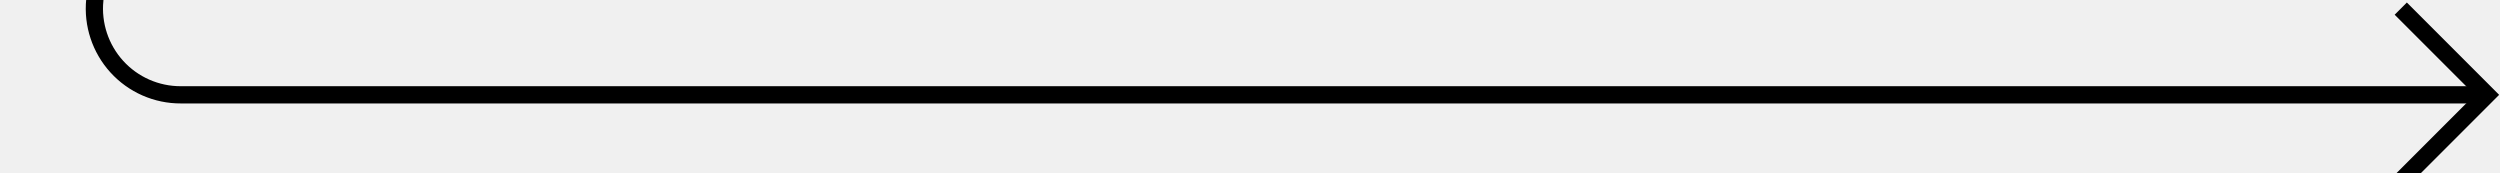
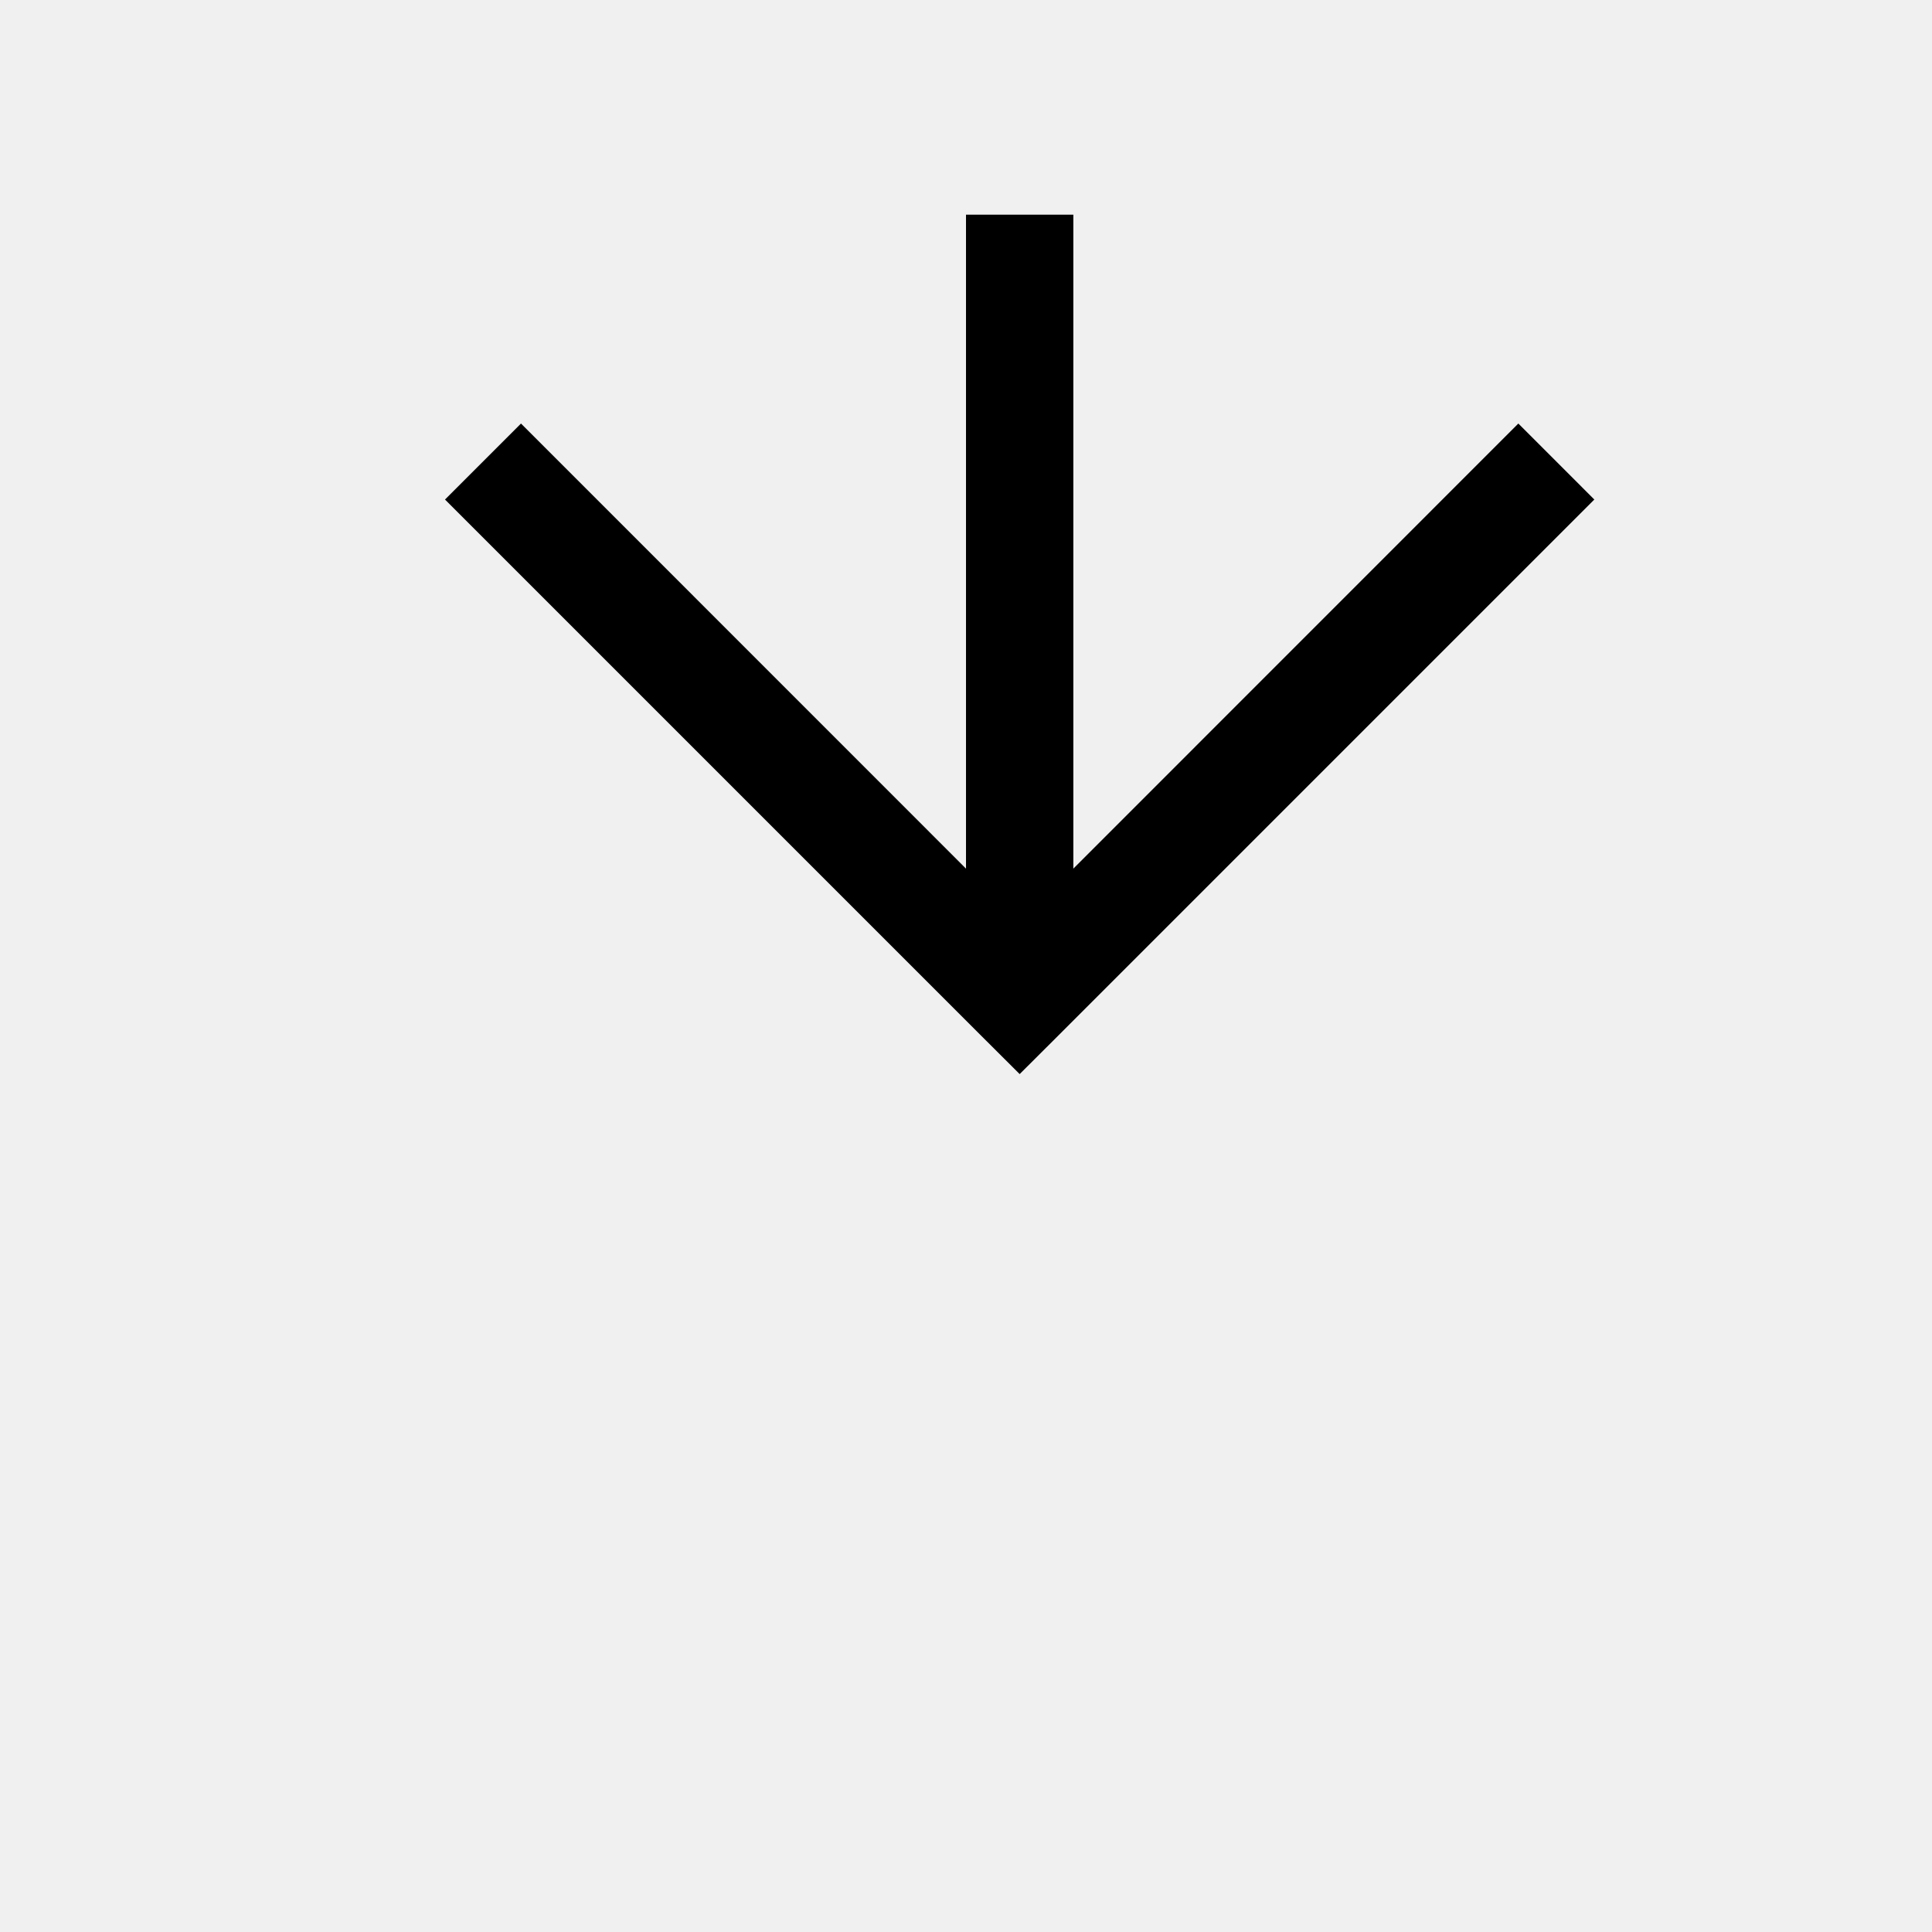
- <svg xmlns="http://www.w3.org/2000/svg" version="1.1" width="145px" height="10px" preserveAspectRatio="xMinYMid meet" viewBox="132 323 145 8">
-   <path d="M 137.5 292  L 137.5 322  A 5 5 0 0 0 142.5 327.5 L 276 327.5  " stroke-width="1" stroke-dasharray="0" stroke="rgba(0, 0, 0, 1)" fill="none" class="stroke" />
-   <path d="M 270.946 322.854  L 275.593 327.5  L 270.946 332.146  L 271.654 332.854  L 276.654 327.854  L 277.007 327.5  L 276.654 327.146  L 271.654 322.146  L 270.946 322.854  Z " fill-rule="nonzero" fill="rgba(0, 0, 0, 1)" stroke="none" class="fill" />
+ <svg xmlns="http://www.w3.org/2000/svg" version="1.1" width="18px" height="18px" preserveAspectRatio="xMinYMid meet" viewBox="340 193 18 16">
+   <defs>
+     <mask fill="white" id="Clip76">
+       <path d="M 332.5 169  L 365.5 169  L 365.5 194  L 332.5 194  Z M 332.5 162  L 365.5 162  L 365.5 211  L 332.5 211  Z " fill-rule="evenodd" />
+     </mask>
+   </defs>
+   <path d="M 349.5 169  L 349.5 162  M 349.5 194  L 349.5 201  " stroke-width="1" stroke-dasharray="0" stroke="rgba(0, 0, 0, 1)" fill="none" class="stroke" />
+   <path d="M 354.146 195.946  L 349.5 200.593  L 344.854 195.946  L 344.146 196.654  L 349.146 201.654  L 349.5 202.007  L 349.854 201.654  L 354.854 196.654  L 354.146 195.946  Z " fill-rule="nonzero" fill="rgba(0, 0, 0, 1)" stroke="none" class="fill" mask="url(#Clip76)" />
</svg>
